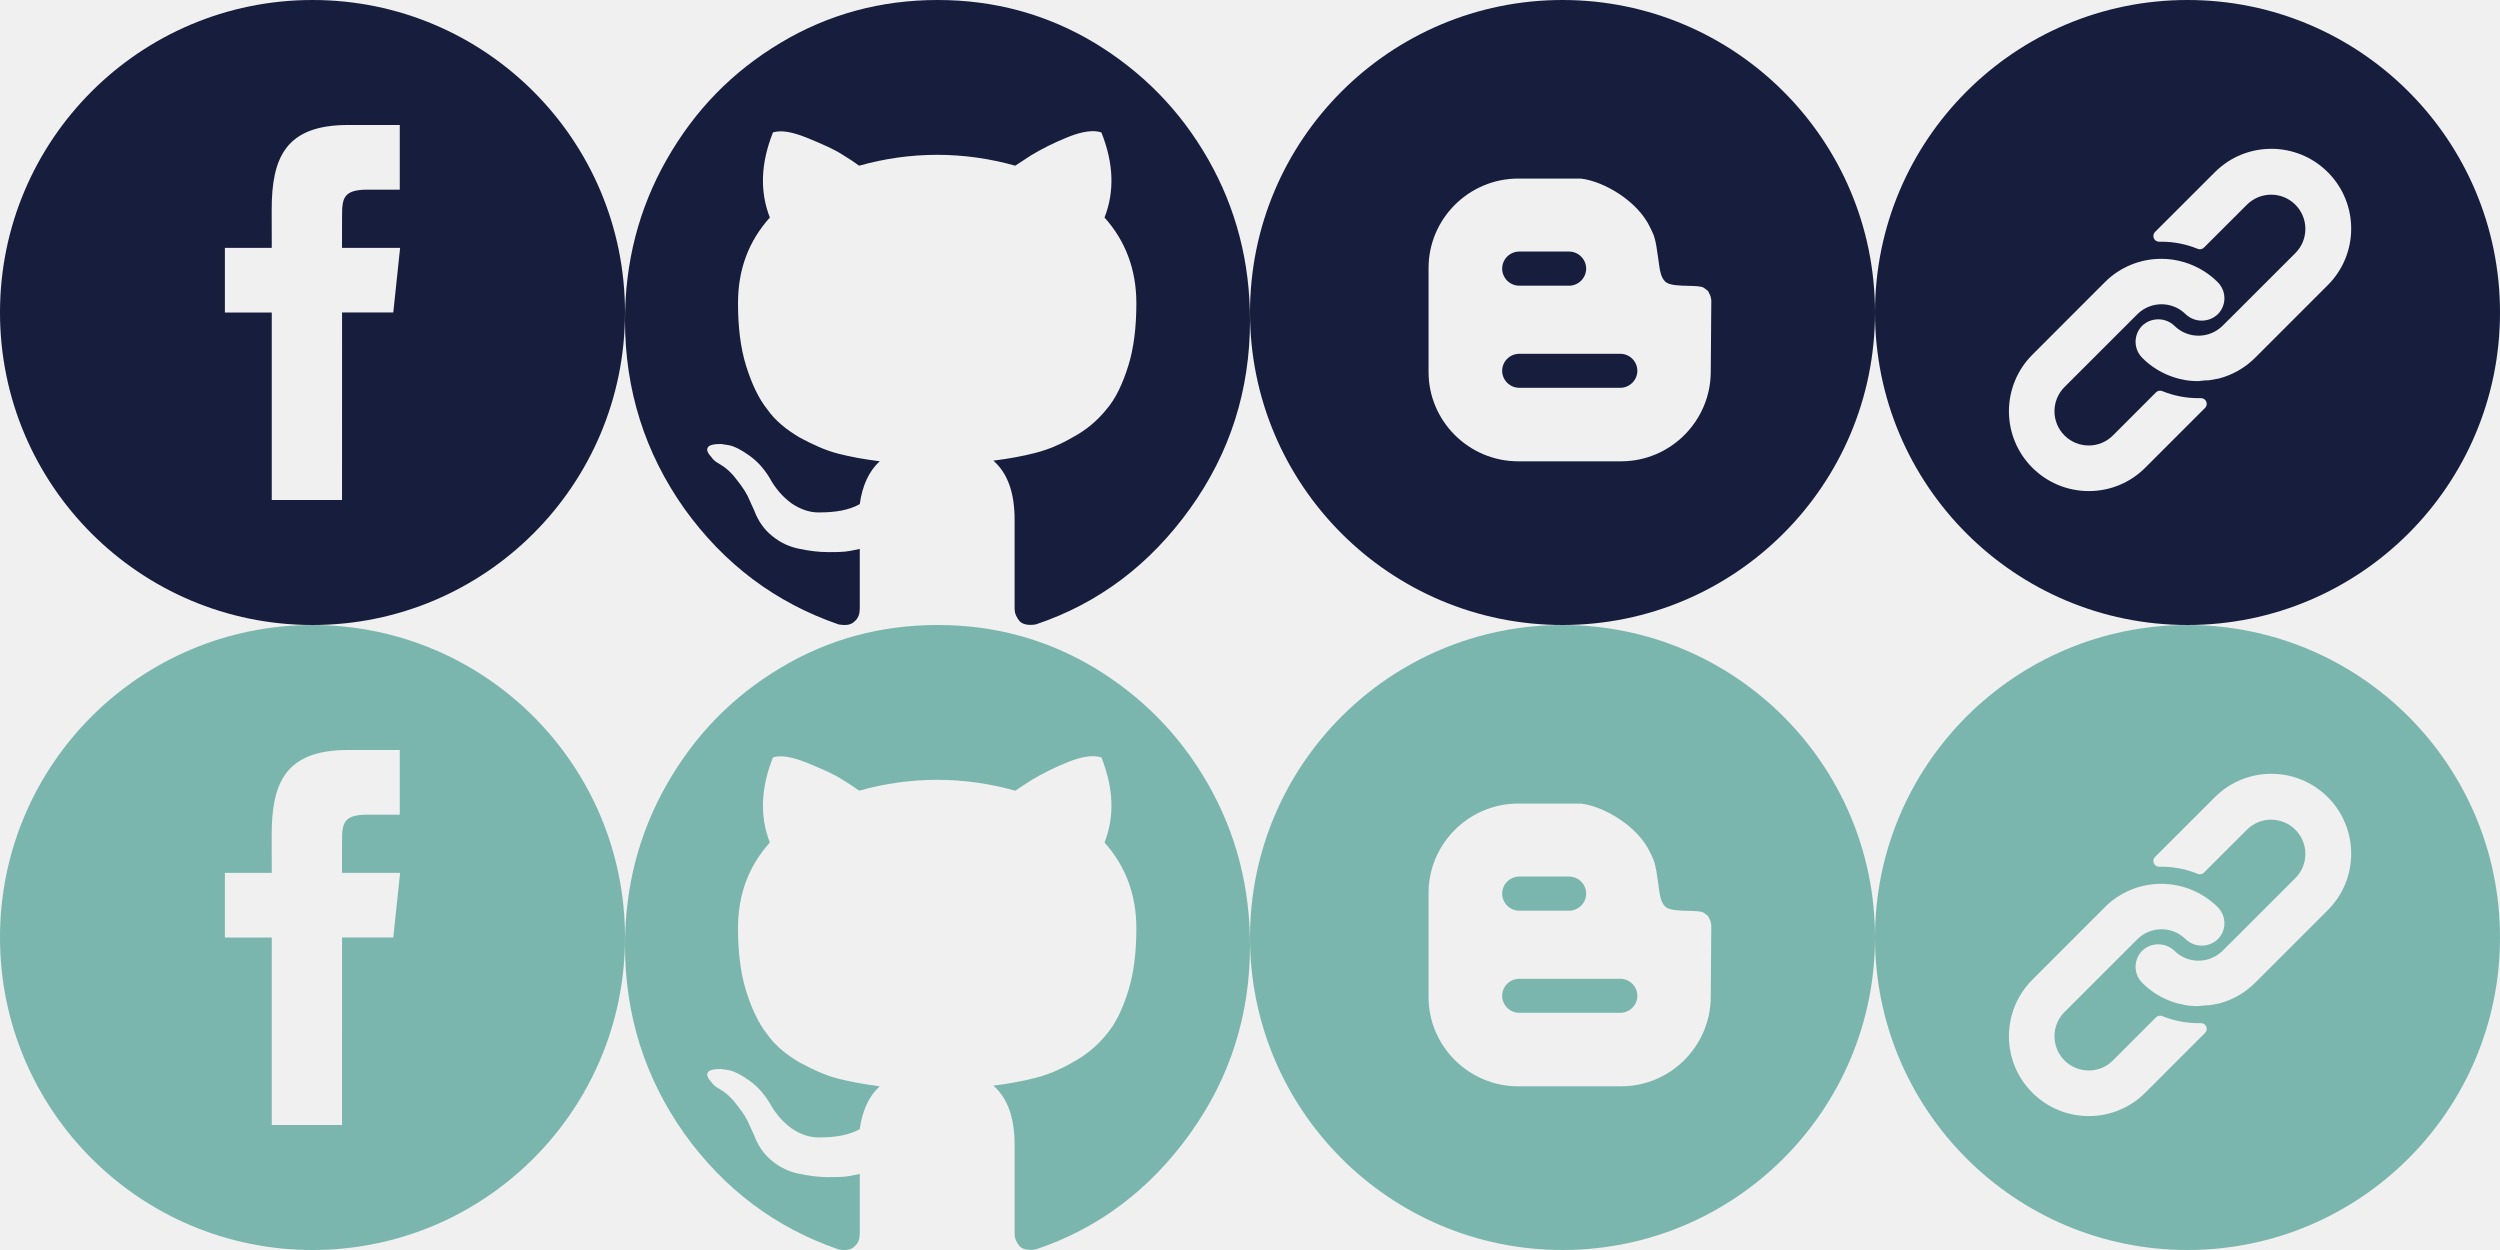
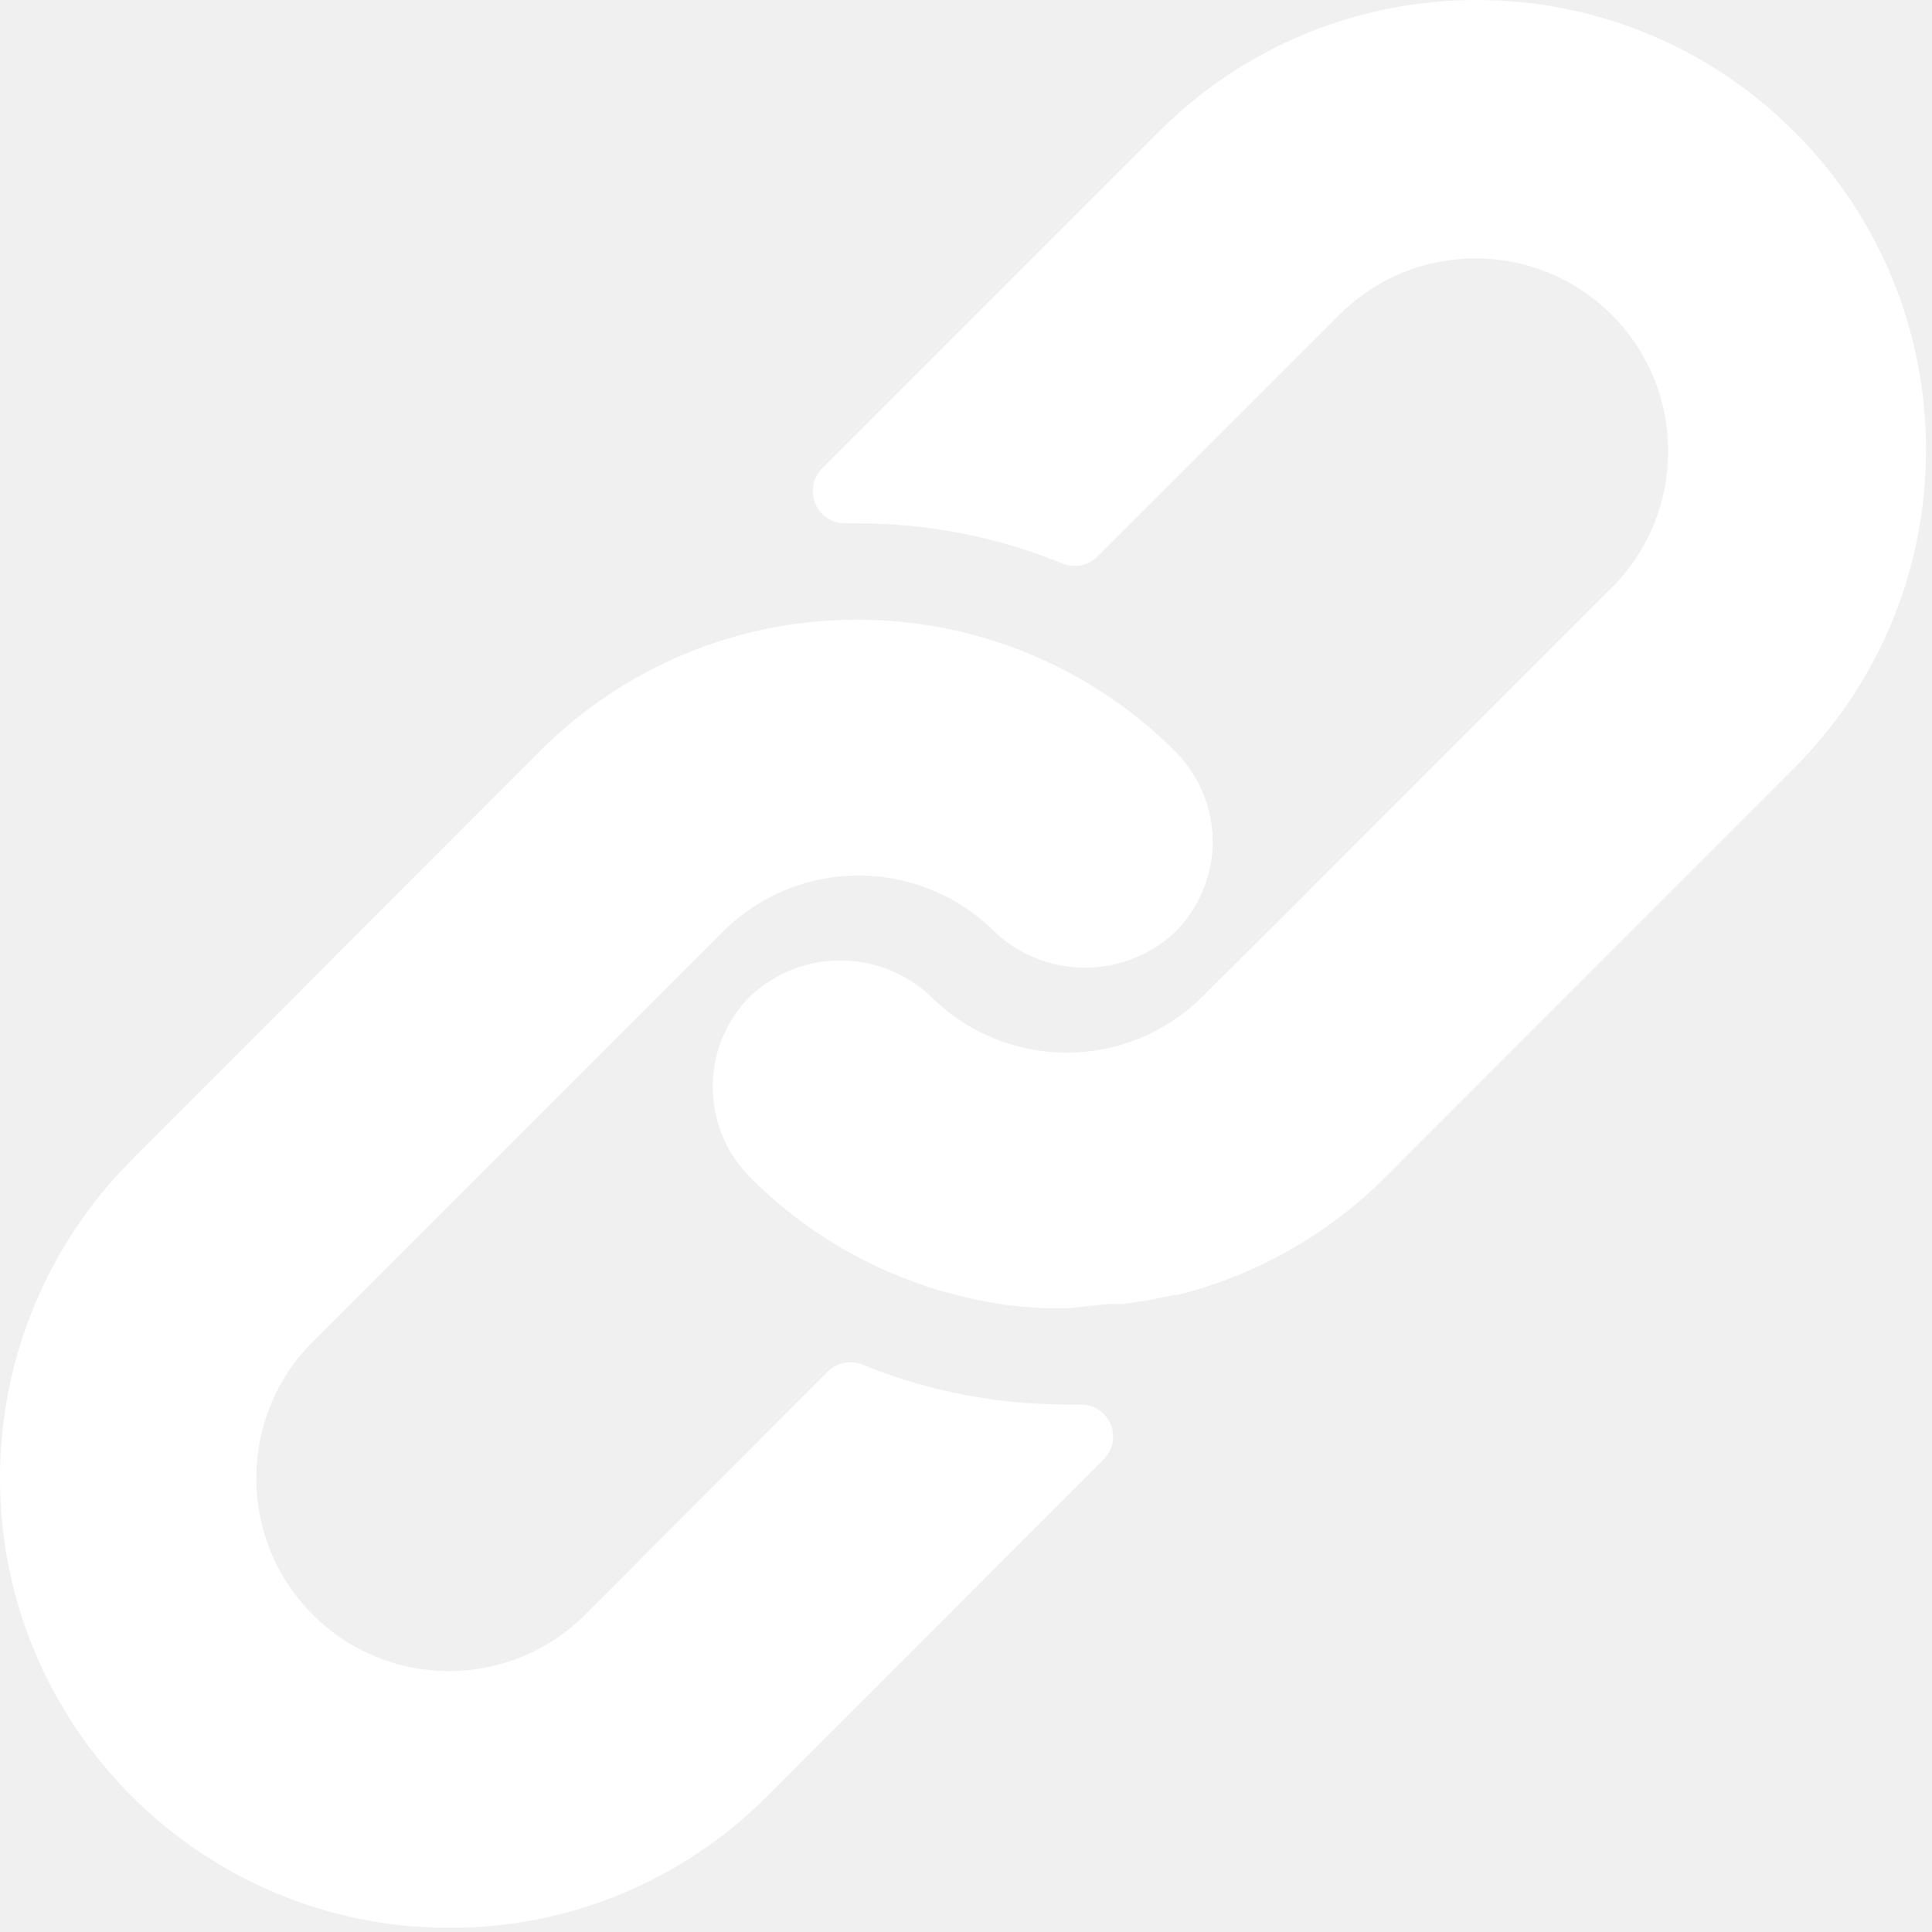
- <svg xmlns="http://www.w3.org/2000/svg" xmlns:xlink="http://www.w3.org/1999/xlink" width="800" height="400" viewBox="0 0 800 400" version="1.1">
-   <g id="Canvas" transform="translate(1725 2177)">
-     <g id="Group">
-       <g id="facebook-logo-button">
-         <g id="Vector">
-           <use xlink:href="#path0_fill" transform="translate(-1725 -2177)" fill="#171E3D" />
+ <svg xmlns="http://www.w3.org/2000/svg" xmlns:xlink="http://www.w3.org/1999/xlink" width="135" height="135" viewBox="0 0 135 135" version="1.1">
+   <g id="Canvas" transform="translate(-917 2986)">
+     <g id="link">
+       <g id="Group">
+         <g id="Group">
+           <g id="Vector">
+             <use xlink:href="#path0_fill" transform="translate(917 -2942.7)" fill="#FFFFFF" />
+           </g>
        </g>
      </g>
-       <g id="blog">
-         <g id="Subtract">
-           <use xlink:href="#path1_fill" transform="translate(-1325 -2177)" fill="#171E3D" />
+       <g id="Group">
+         <g id="Group">
+           <g id="Vector">
+             <use xlink:href="#path1_fill" transform="translate(966.8 -2986)" fill="#FFFFFF" />
+           </g>
        </g>
-       </g>
-       <g id="blog">
-         <g id="Subtract">
-           <use xlink:href="#path2_fill" transform="translate(-1325 -1977)" fill="#7AB6AD" />
-         </g>
-       </g>
-       <g id="facebook-logo-button">
-         <g id="Vector">
-           <use xlink:href="#path0_fill" transform="translate(-1725 -1977)" fill="#7AB6AD" />
-         </g>
-       </g>
-       <g id="github">
-         <g id="Vector">
-           <use xlink:href="#path3_fill" transform="translate(-1525 -2177)" fill="#171E3D" />
-         </g>
-       </g>
-       <g id="github">
-         <g id="Vector">
-           <use xlink:href="#path4_fill" transform="translate(-1525 -1977)" fill="#7AB6AD" />
-         </g>
-       </g>
-       <g id="Subtract">
-         <use xlink:href="#path5_fill" transform="translate(-1125 -2177)" fill="#171E3D" />
-       </g>
-       <g id="Subtract">
-         <use xlink:href="#path5_fill" transform="translate(-1125 -1977)" fill="#7AB6AD" />
      </g>
    </g>
  </g>
  <defs>
-     <path id="path0_fill" d="M 100 0C 44.775 0 0 44.775 0 100C 0 155.225 44.775 200 100 200C 155.225 200 200 155.225 200 100C 200 44.763 155.225 0 100 0ZM 125.85 99.987L 109.462 100L 109.45 159.999L 86.962 159.999L 86.962 100L 71.963 100L 71.963 79.325L 86.962 79.313L 86.937 67.138C 86.937 50.263 91.512 40 111.375 40L 127.925 40L 127.925 60.688L 117.575 60.688C 109.837 60.688 109.462 63.575 109.462 68.963L 109.437 79.313L 128.037 79.313L 125.85 99.987Z" />
-     <path id="path1_fill" fill-rule="evenodd" d="M 100 200C 155.229 200 200 155.229 200 100C 200 44.772 155.229 0 100 0C 44.772 0 0 44.772 0 100C 0 155.229 44.772 200 100 200ZM 147.441 119.08C 147.351 134.768 134.537 147.619 118.762 147.619L 85.816 147.619C 70.04 147.619 57.142 134.768 57.142 119.08L 57.142 85.731C 57.142 70.012 70.04 57.142 85.816 57.142L 105.869 57.142C 113.272 58.015 124.049 64.329 128.018 72.731C 128.167 73.053 128.306 73.338 128.438 73.607C 129.274 75.319 129.808 76.412 130.591 82.442C 130.624 82.685 130.655 82.924 130.687 83.158C 131.118 86.399 131.438 88.804 132.941 90.176C 134.207 91.326 137.387 91.402 140.244 91.47C 142.512 91.524 144.575 91.573 145.312 92.151L 146.593 93.142L 147.351 94.723L 147.618 95.98L 147.441 119.08ZM 102.08 80.498L 86.181 80.498C 83.145 80.498 80.692 82.962 80.692 85.957C 80.692 88.939 83.145 91.424 86.181 91.424L 102.08 91.424C 105.115 91.424 107.573 88.939 107.573 85.957C 107.573 82.962 105.115 80.498 102.08 80.498ZM 86.181 113.218C 83.145 113.218 80.692 115.663 80.692 118.657C 80.692 121.611 83.145 124.096 86.181 124.096L 118.486 124.096C 121.502 124.096 123.951 121.611 123.951 118.657C 123.951 115.663 121.502 113.218 118.486 113.218L 86.181 113.218Z" />
-     <path id="path2_fill" fill-rule="evenodd" d="M 100 200C 155.229 200 200 155.229 200 100C 200 44.772 155.229 0 100 0C 44.772 0 0 44.772 0 100C 0 155.229 44.772 200 100 200ZM 147.441 119.08C 147.351 134.768 134.537 147.619 118.762 147.619L 85.816 147.619C 70.04 147.619 57.142 134.768 57.142 119.08L 57.142 85.731C 57.142 70.012 70.04 57.142 85.816 57.142L 105.869 57.142C 113.272 58.015 124.049 64.329 128.018 72.731C 128.167 73.053 128.306 73.338 128.438 73.608C 129.274 75.32 129.808 76.412 130.591 82.442C 130.624 82.685 130.655 82.924 130.687 83.158C 131.118 86.399 131.438 88.804 132.941 90.176C 134.207 91.326 137.388 91.402 140.244 91.47C 142.512 91.524 144.575 91.573 145.312 92.151L 146.593 93.142L 147.351 94.723L 147.618 95.98L 147.441 119.08ZM 102.08 80.498L 86.181 80.498C 83.145 80.498 80.692 82.963 80.692 85.957C 80.692 88.939 83.145 91.424 86.181 91.424L 102.08 91.424C 105.115 91.424 107.573 88.94 107.573 85.957C 107.573 82.962 105.115 80.498 102.08 80.498ZM 86.181 113.218C 83.145 113.218 80.692 115.663 80.692 118.658C 80.692 121.612 83.145 124.096 86.181 124.096L 118.486 124.096C 121.502 124.096 123.951 121.612 123.951 118.658C 123.951 115.663 121.502 113.218 118.486 113.218L 86.181 113.218Z" />
-     <path id="path3_fill" d="M 186.613 50.976C 177.622 35.212 165.435 22.929 150.25 13.716C 134.865 4.504 118.082 0 100.1 0C 81.918 0 65.135 4.504 49.75 13.716C 34.366 22.929 22.378 35.212 13.387 50.976C 4.396 66.739 0 83.936 0 102.566C 0 124.88 6.394 144.943 18.981 162.754C 31.768 180.565 48.152 192.848 68.332 199.808C 70.729 200.218 72.328 200.013 73.526 198.785C 74.725 197.761 75.125 196.328 75.125 194.69C 75.125 194.486 75.125 192.029 75.125 187.525C 75.125 183.021 75.125 179.131 75.125 175.651L 72.128 176.265C 70.13 176.675 67.732 176.675 64.935 176.675C 61.938 176.675 58.941 176.265 55.944 175.651C 52.747 175.037 49.95 173.809 47.153 171.557C 44.555 169.51 42.557 166.643 41.359 163.368L 39.96 160.297C 39.161 158.25 37.762 155.998 35.764 153.541C 33.966 151.085 31.968 149.447 30.17 148.423L 29.171 147.809C 28.571 147.4 27.972 146.785 27.572 146.171C 26.973 145.557 26.573 144.943 26.374 144.329C 26.174 143.715 26.374 143.1 26.973 142.691C 27.572 142.282 28.971 142.077 30.769 142.077L 33.367 142.486C 35.165 142.896 37.163 143.919 39.76 145.762C 42.358 147.604 44.356 149.856 46.154 152.722C 48.152 156.407 50.55 159.069 53.347 161.116C 56.144 162.958 58.941 163.982 61.938 163.982C 64.735 163.982 67.333 163.777 69.331 163.368C 71.329 162.958 73.327 162.344 75.125 161.321C 75.924 155.384 78.122 150.675 81.519 147.604C 76.523 146.99 72.128 146.171 68.132 145.148C 64.136 144.124 60.14 142.282 55.944 140.03C 51.748 137.573 48.152 134.707 45.554 131.022C 42.757 127.542 40.559 122.833 38.761 117.101C 36.963 111.369 36.164 104.613 36.164 97.038C 36.164 86.188 39.56 77.18 46.354 69.605C 43.157 61.416 43.357 52.409 47.353 42.377C 49.95 41.559 53.547 42.173 58.541 44.22C 63.536 46.267 67.133 47.905 69.331 49.338C 71.728 50.771 73.526 51.999 74.925 53.023C 82.917 50.771 91.309 49.543 99.9 49.543C 108.492 49.543 116.883 50.771 124.875 53.023L 129.87 49.747C 133.267 47.7 137.263 45.653 141.858 43.81C 146.454 41.968 150.05 41.559 152.448 42.377C 156.444 52.409 156.643 61.416 153.447 69.605C 160.24 77.18 163.636 86.393 163.636 97.038C 163.636 104.613 162.837 111.369 161.039 117.101C 159.241 122.833 157.043 127.542 154.046 131.022C 151.249 134.502 147.652 137.573 143.457 139.825C 139.261 142.282 135.265 143.919 131.269 144.943C 127.273 145.967 122.877 146.785 117.882 147.4C 122.478 151.494 124.675 157.636 124.675 166.439L 124.675 194.69C 124.675 196.328 125.275 197.556 126.274 198.785C 127.273 199.808 129.071 200.218 131.469 199.808C 151.648 193.053 168.032 180.565 180.819 162.754C 193.606 144.943 200 124.88 200 102.566C 200 83.936 195.604 66.739 186.613 50.976Z" />
-     <path id="path4_fill" d="M 186.613 50.976C 177.622 35.212 165.435 22.929 150.25 13.716C 134.865 4.504 118.082 0 100.1 0C 81.918 0 65.135 4.504 49.75 13.716C 34.366 22.929 22.378 35.212 13.387 50.976C 4.396 66.739 0 83.936 0 102.566C 0 124.88 6.394 144.943 18.981 162.754C 31.768 180.565 48.152 192.848 68.332 199.808C 70.729 200.218 72.328 200.013 73.526 198.785C 74.725 197.761 75.125 196.328 75.125 194.69C 75.125 194.486 75.125 192.029 75.125 187.525C 75.125 183.021 75.125 179.131 75.125 175.651L 72.128 176.265C 70.13 176.675 67.732 176.675 64.935 176.675C 61.938 176.675 58.941 176.265 55.944 175.651C 52.747 175.037 49.95 173.809 47.153 171.557C 44.555 169.51 42.557 166.643 41.359 163.368L 39.96 160.297C 39.161 158.25 37.762 155.998 35.764 153.541C 33.966 151.085 31.968 149.447 30.17 148.423L 29.171 147.809C 28.571 147.4 27.972 146.785 27.572 146.171C 26.973 145.557 26.573 144.943 26.374 144.329C 26.174 143.715 26.374 143.1 26.973 142.691C 27.572 142.282 28.971 142.077 30.769 142.077L 33.367 142.486C 35.165 142.896 37.163 143.919 39.76 145.762C 42.358 147.604 44.356 149.856 46.154 152.722C 48.152 156.407 50.55 159.069 53.347 161.116C 56.144 162.958 58.941 163.982 61.938 163.982C 64.735 163.982 67.333 163.777 69.331 163.368C 71.329 162.958 73.327 162.344 75.125 161.321C 75.924 155.384 78.122 150.675 81.519 147.604C 76.523 146.99 72.128 146.171 68.132 145.148C 64.136 144.124 60.14 142.282 55.944 140.03C 51.748 137.573 48.152 134.707 45.554 131.022C 42.757 127.542 40.559 122.833 38.761 117.101C 36.963 111.369 36.164 104.613 36.164 97.038C 36.164 86.188 39.56 77.18 46.354 69.605C 43.157 61.416 43.357 52.409 47.353 42.377C 49.95 41.559 53.547 42.173 58.541 44.22C 63.536 46.267 67.133 47.905 69.331 49.338C 71.728 50.771 73.526 51.999 74.925 53.023C 82.917 50.771 91.309 49.543 99.9 49.543C 108.492 49.543 116.883 50.771 124.875 53.023L 129.87 49.747C 133.267 47.7 137.263 45.653 141.858 43.81C 146.454 41.968 150.05 41.559 152.448 42.377C 156.444 52.409 156.643 61.416 153.447 69.605C 160.24 77.18 163.636 86.393 163.636 97.038C 163.636 104.613 162.837 111.369 161.039 117.101C 159.241 122.833 157.043 127.542 154.046 131.022C 151.249 134.502 147.652 137.573 143.457 139.825C 139.261 142.282 135.265 143.919 131.269 144.943C 127.273 145.967 122.877 146.785 117.882 147.4C 122.478 151.494 124.675 157.636 124.675 166.439L 124.675 194.69C 124.675 196.328 125.275 197.556 126.274 198.785C 127.273 199.808 129.071 200.218 131.469 199.808C 151.648 193.053 168.032 180.565 180.819 162.754C 193.606 144.943 200 124.88 200 102.566C 200 83.936 195.604 66.739 186.613 50.976Z" />
-     <path id="path5_fill" fill-rule="evenodd" d="M 100 200C 155.229 200 200 155.229 200 100C 200 44.772 155.229 0 100 0C 44.772 0 0 44.772 0 100C 0 155.229 44.772 200 100 200ZM 144.896 55.103C 134.915 45.125 118.734 45.125 108.754 55.103L 89.606 74.23C 89.08 74.758 88.929 75.553 89.223 76.238C 89.513 76.925 90.193 77.365 90.939 77.351L 91.614 77.351C 95.614 77.344 99.576 78.119 103.278 79.632C 103.961 79.914 104.747 79.755 105.267 79.231L 119.012 65.506C 123.292 61.227 130.23 61.227 134.509 65.506C 138.789 69.785 138.789 76.722 134.509 81.001L 117.387 98.102L 117.241 98.266L 111.254 104.216C 106.978 108.486 100.051 108.486 95.775 104.216C 92.894 101.504 88.399 101.504 85.517 104.216C 84.269 105.466 83.517 107.126 83.4 108.888C 83.266 110.979 84.037 113.026 85.517 114.509C 87.63 116.631 90.102 118.361 92.818 119.619C 93.07 119.74 93.322 119.844 93.574 119.948L 93.587 119.953C 93.714 120.005 93.841 120.058 93.968 120.112C 94.212 120.217 94.463 120.306 94.711 120.395C 94.854 120.446 94.996 120.497 95.136 120.55C 95.52 120.696 95.921 120.824 96.305 120.934L 97.382 121.226C 98.112 121.408 98.842 121.554 99.59 121.682C 100.492 121.816 101.399 121.901 102.31 121.937L 103.588 121.937L 103.697 121.937L 104.792 121.81C 104.961 121.802 105.133 121.781 105.311 121.76C 105.556 121.731 105.813 121.7 106.089 121.7L 106.709 121.7L 107.969 121.518L 108.553 121.408L 109.611 121.189L 109.812 121.189C 114.296 120.063 118.39 117.742 121.659 114.473L 144.895 91.24C 154.876 81.261 154.876 65.082 144.896 55.103ZM 109.685 90.309C 108.387 89.003 106.949 87.847 105.396 86.859C 101.282 84.225 96.499 82.826 91.614 82.826C 84.834 82.813 78.329 85.507 73.543 90.309L 50.325 113.542C 45.547 118.328 42.862 124.813 42.858 131.575C 42.849 145.687 54.282 157.133 68.396 157.142C 75.166 157.166 81.664 154.485 86.448 149.696L 105.615 130.533C 105.963 130.188 106.157 129.717 106.154 129.227C 106.149 128.219 105.327 127.406 104.318 127.412L 103.588 127.412C 99.584 127.426 95.615 126.657 91.906 125.149C 91.223 124.868 90.437 125.026 89.917 125.551L 76.135 139.348C 71.856 143.627 64.918 143.627 60.638 139.348C 56.359 135.069 56.359 128.132 60.638 123.853L 83.948 100.565C 88.224 96.295 95.151 96.295 99.427 100.565C 102.309 103.277 106.804 103.277 109.685 100.565C 110.925 99.325 111.677 97.679 111.803 95.93C 111.936 93.839 111.165 91.791 109.685 90.309Z" />
+     <path id="path0_fill" d="M 82.118 9.204C 80.524 7.599 78.756 6.176 76.847 4.961C 71.792 1.722 65.915 5.38715e-05 59.913 5.38715e-05C 51.581 -0.015 43.588 3.298 37.707 9.204L 9.176 37.781C 3.305 43.668 0.005 51.644 6.50163e-06 59.962C -0.011 77.319 14.039 91.399 31.382 91.41C 39.7 91.439 47.686 88.141 53.565 82.251L 77.117 58.68C 77.544 58.255 77.783 57.676 77.78 57.073C 77.773 55.833 76.763 54.834 75.524 54.841L 74.627 54.841C 69.706 54.859 64.83 53.913 60.272 52.058C 59.432 51.712 58.467 51.907 57.827 52.551L 40.892 69.522C 35.634 74.785 27.108 74.785 21.849 69.522C 16.591 64.26 16.591 55.727 21.849 50.464L 50.492 21.82C 55.747 16.568 64.259 16.568 69.513 21.82C 73.054 25.155 78.578 25.155 82.119 21.82C 83.642 20.294 84.566 18.27 84.721 16.118C 84.884 13.546 83.937 11.028 82.118 9.204Z" />
+     <path id="path1_fill" d="M 75.585 9.205C 63.321 -3.068 43.438 -3.068 31.174 9.205L 7.645 32.731C 6.999 33.381 6.812 34.358 7.174 35.201C 7.531 36.045 8.366 36.587 9.282 36.57L 10.112 36.57C 15.027 36.561 19.896 37.514 24.445 39.376C 25.285 39.722 26.25 39.527 26.89 38.882L 43.779 22.001C 49.038 16.738 57.564 16.738 62.822 22.001C 68.081 27.264 68.081 35.797 62.822 41.06L 41.783 62.094L 41.603 62.296L 34.246 69.614C 28.992 74.866 20.48 74.866 15.226 69.614C 11.685 66.278 6.161 66.278 2.62 69.614C 1.087 71.151 0.163 73.193 0.018 75.361C -0.146 77.932 0.802 80.45 2.62 82.275C 5.216 84.884 8.254 87.012 11.592 88.56C 12.063 88.785 12.534 88.964 13.005 89.166C 13.476 89.368 13.97 89.525 14.441 89.705C 14.912 89.885 15.405 90.042 15.876 90.177L 17.2 90.536C 18.097 90.76 18.994 90.94 19.913 91.097C 21.021 91.261 22.137 91.366 23.256 91.411L 24.826 91.411L 24.96 91.411L 26.306 91.254C 26.799 91.232 27.315 91.119 27.899 91.119L 28.661 91.119L 30.209 90.895L 30.927 90.76L 32.227 90.491L 32.474 90.491C 37.984 89.106 43.015 86.251 47.031 82.23L 75.585 53.653C 87.849 41.379 87.849 21.479 75.585 9.205Z" />
  </defs>
</svg>
